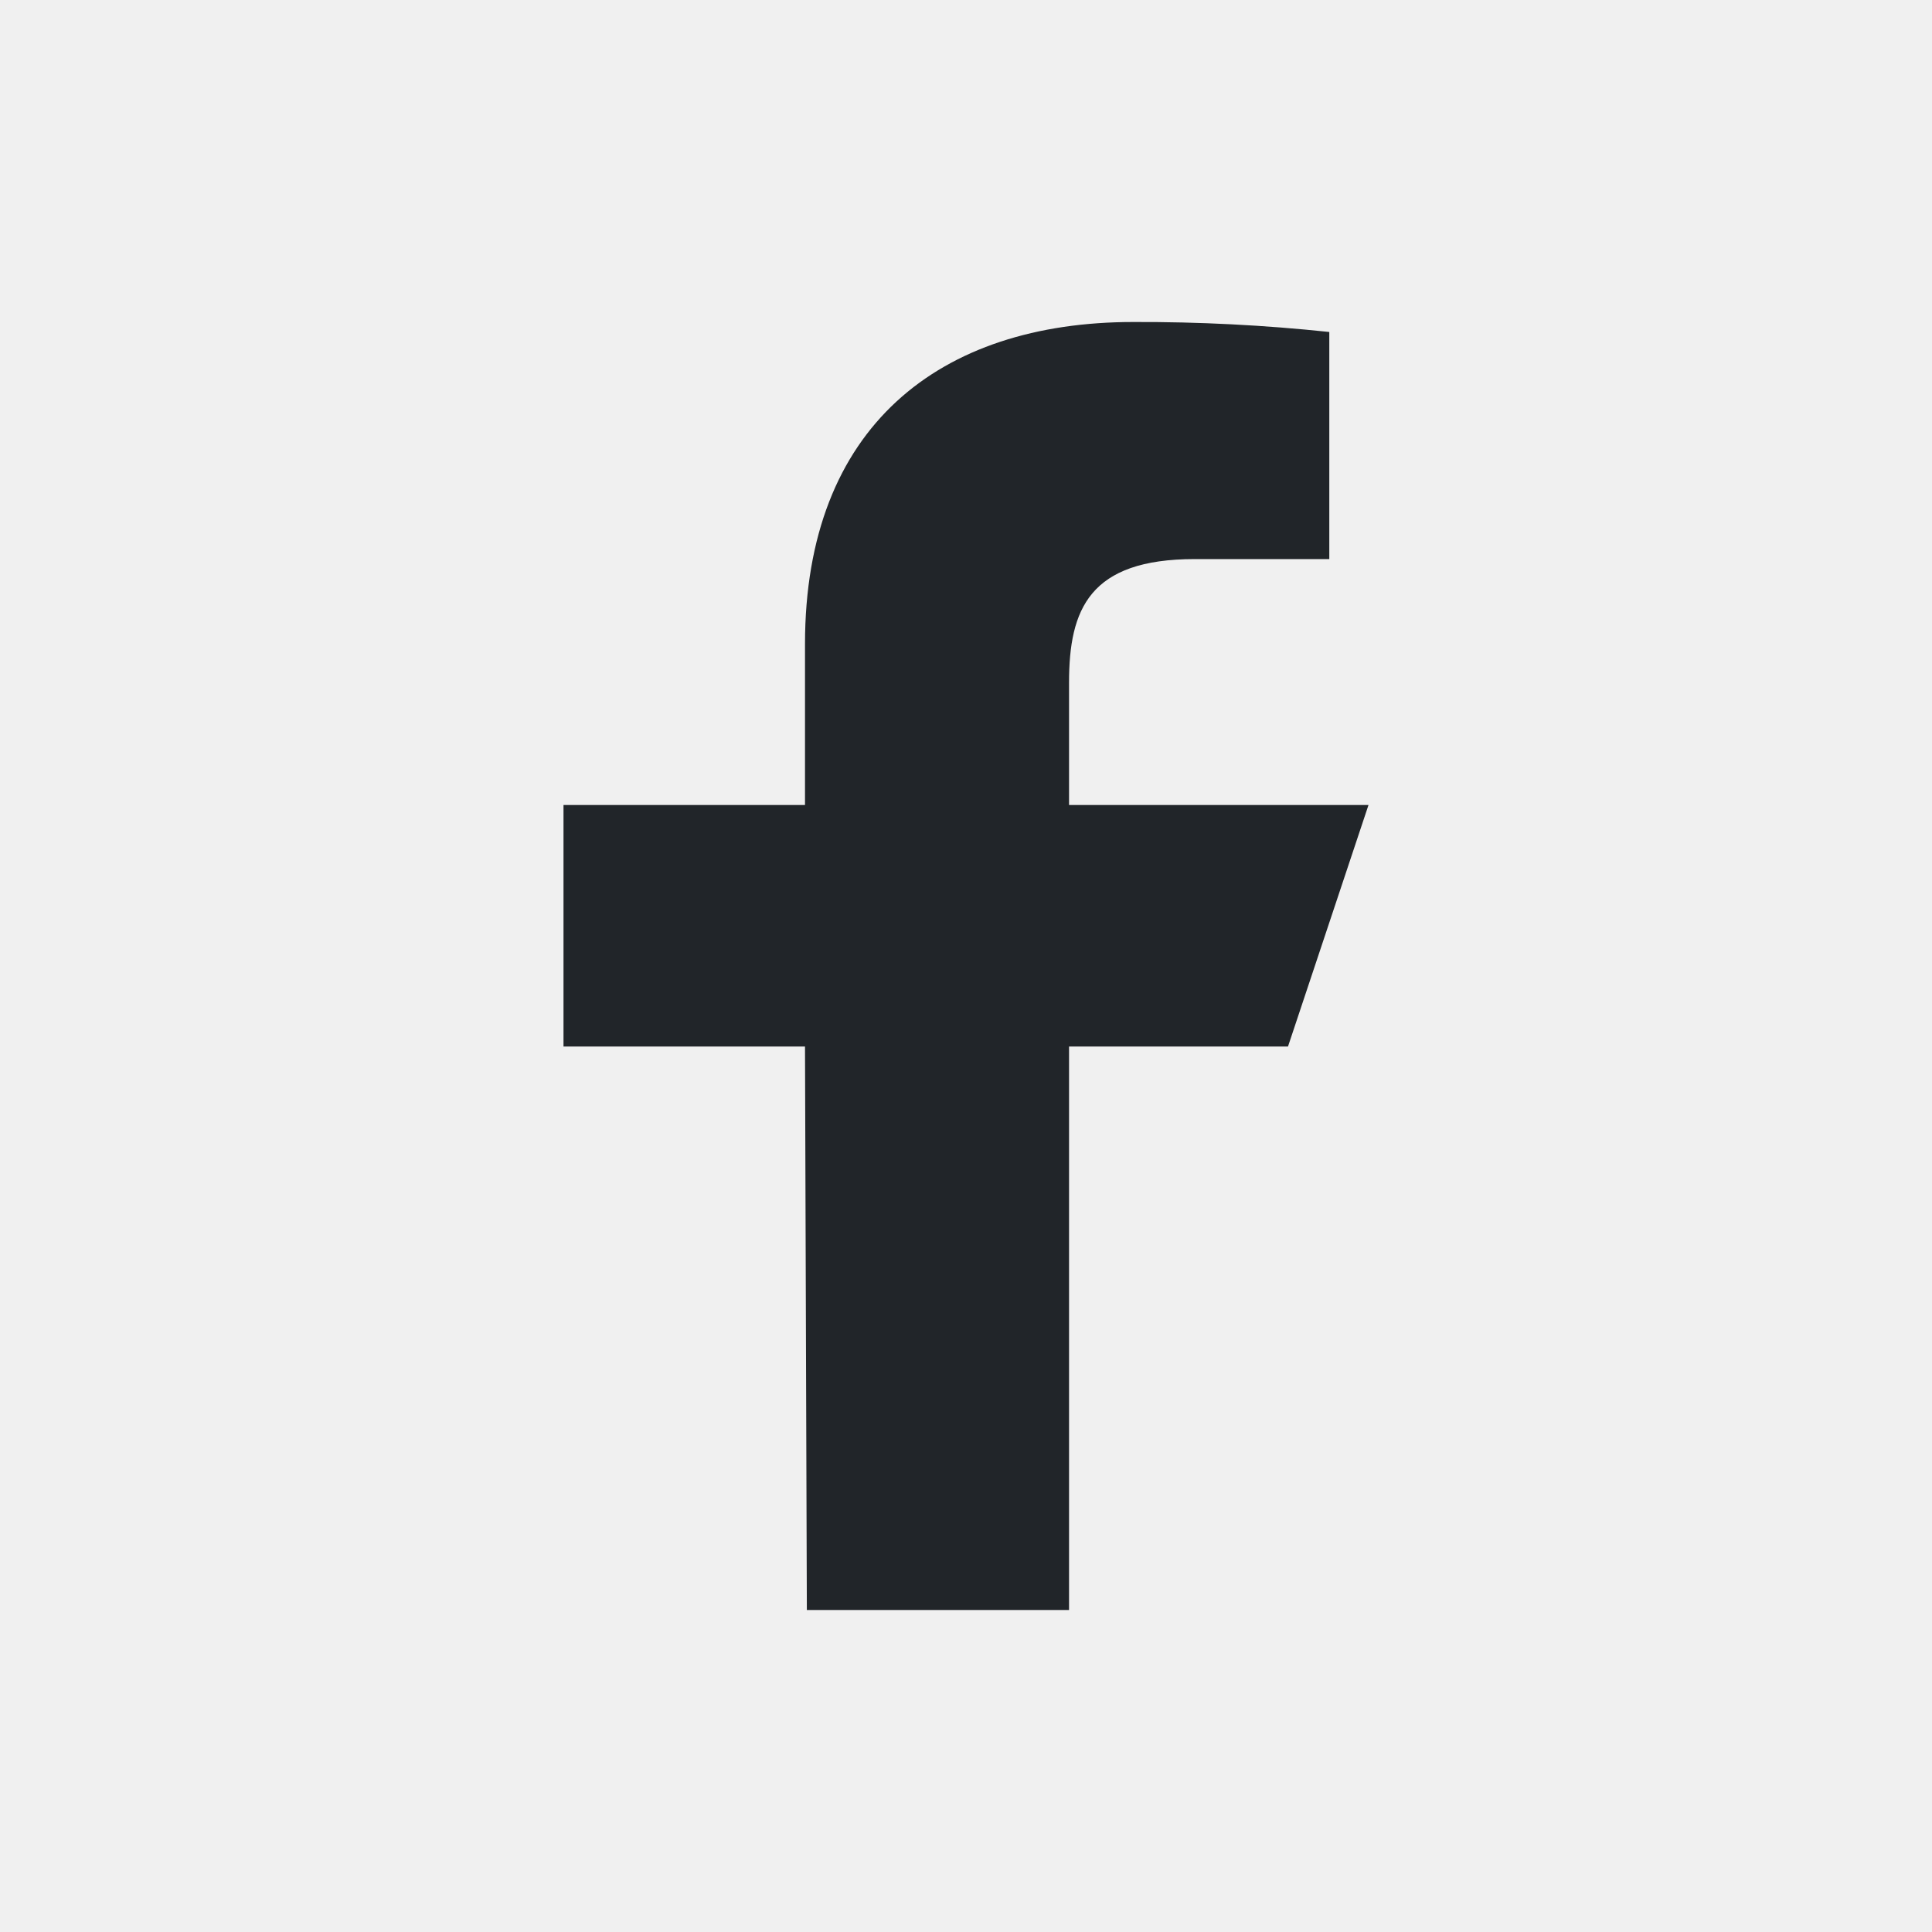
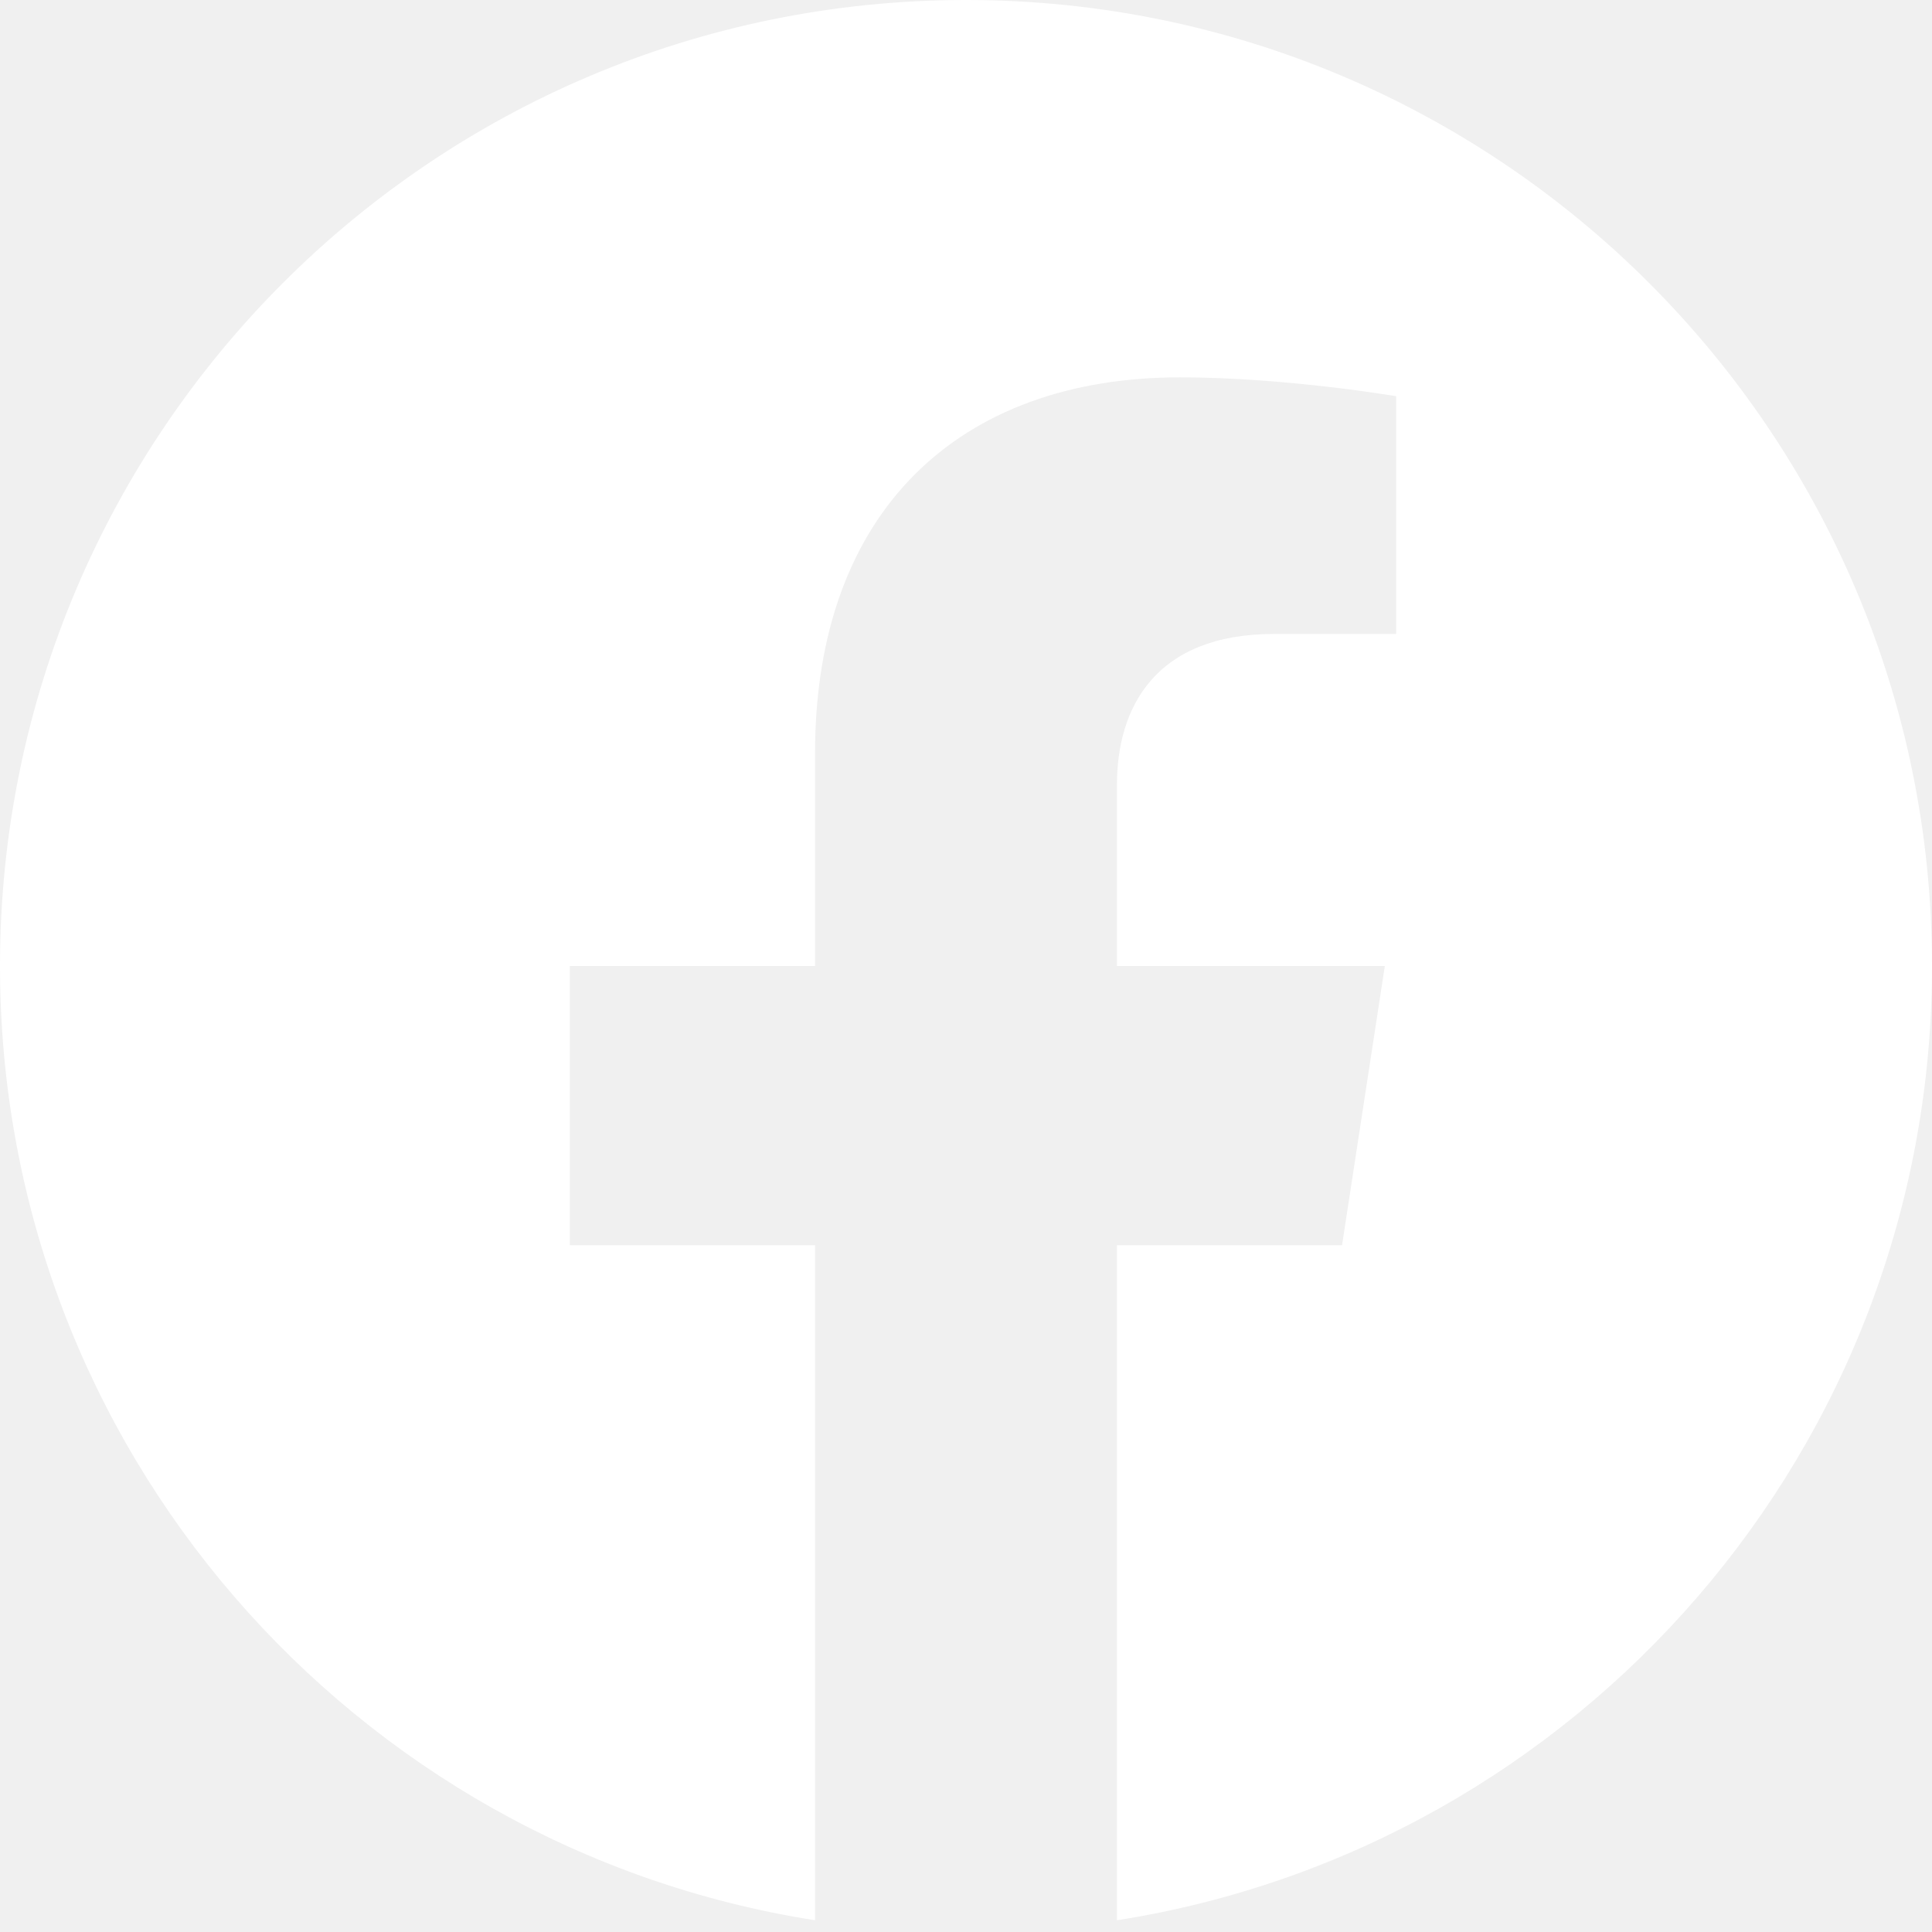
- <svg xmlns="http://www.w3.org/2000/svg" id="Component_5_2" data-name="Component 5 – 2" width="24" height="24" viewBox="0 0 24 24">
-   <rect id="Rectangle_6" data-name="Rectangle 6" width="24" height="24" fill="rgba(255,255,255,0)" />
-   <g id="logo-fb-simple" transform="translate(4 4)">
-     <path id="Path_4" data-name="Path 4" d="M6.023,16,6,9H3V6H6V4c0-2.7,1.672-4,4.079-4a22.346,22.346,0,0,1,2.434.124V2.945h-1.67c-1.31,0-1.563.622-1.563,1.535V6H13L12,9H9.28v7Z" fill="#212529" />
+ <svg xmlns="http://www.w3.org/2000/svg" width="38" height="38" viewBox="0 0 38 38" fill="none">
+   <g clip-path="url(#clip0_884_4255)">
+     <path d="M38 19C38 8.507 29.493 0 19 0C8.507 0 0 8.507 0 19C0 28.483 6.948 36.344 16.031 37.769V24.492H11.207V19H16.031V14.814C16.031 10.052 18.868 7.422 23.208 7.422C25.286 7.422 27.461 7.793 27.461 7.793V12.469H25.065C22.705 12.469 21.969 13.934 21.969 15.438V19H27.238L26.396 24.492H21.969V37.769C31.052 36.344 38 28.483 38 19Z" fill="white" />
  </g>
+   <defs>
+     <clipPath id="clip0_884_4255">
+       <rect width="38" height="38" fill="white" />
+     </clipPath>
+   </defs>
</svg>
